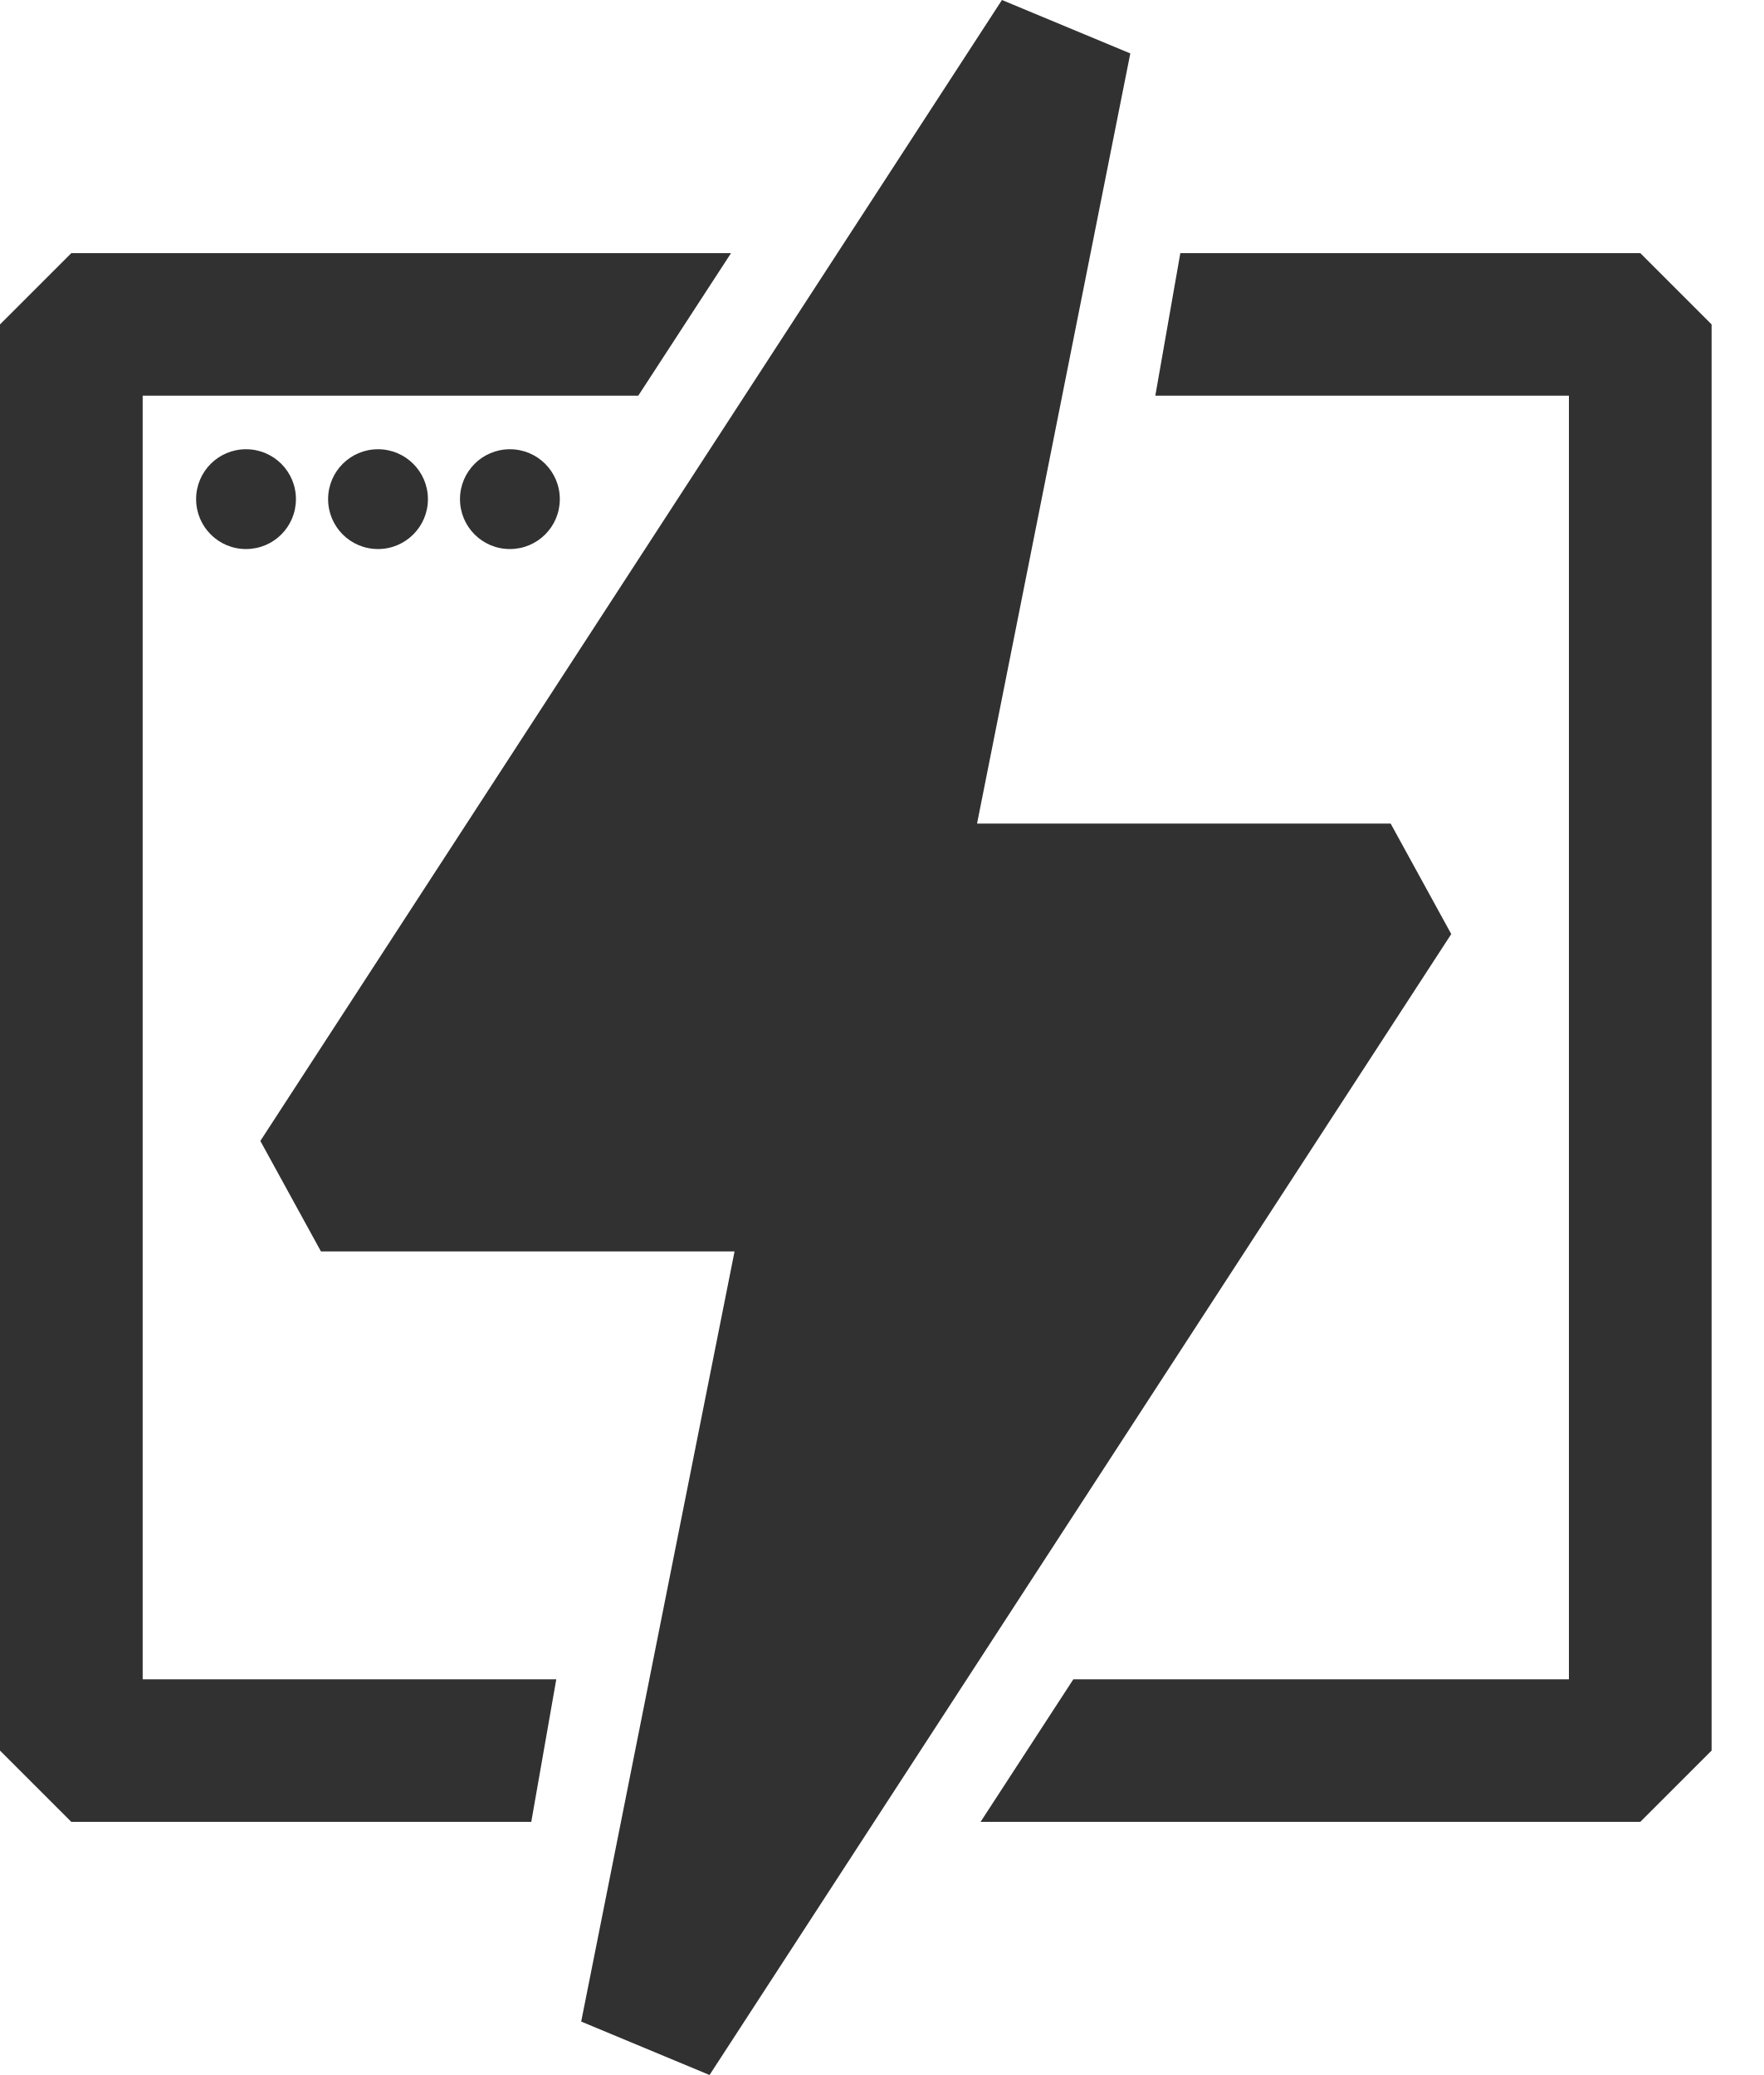
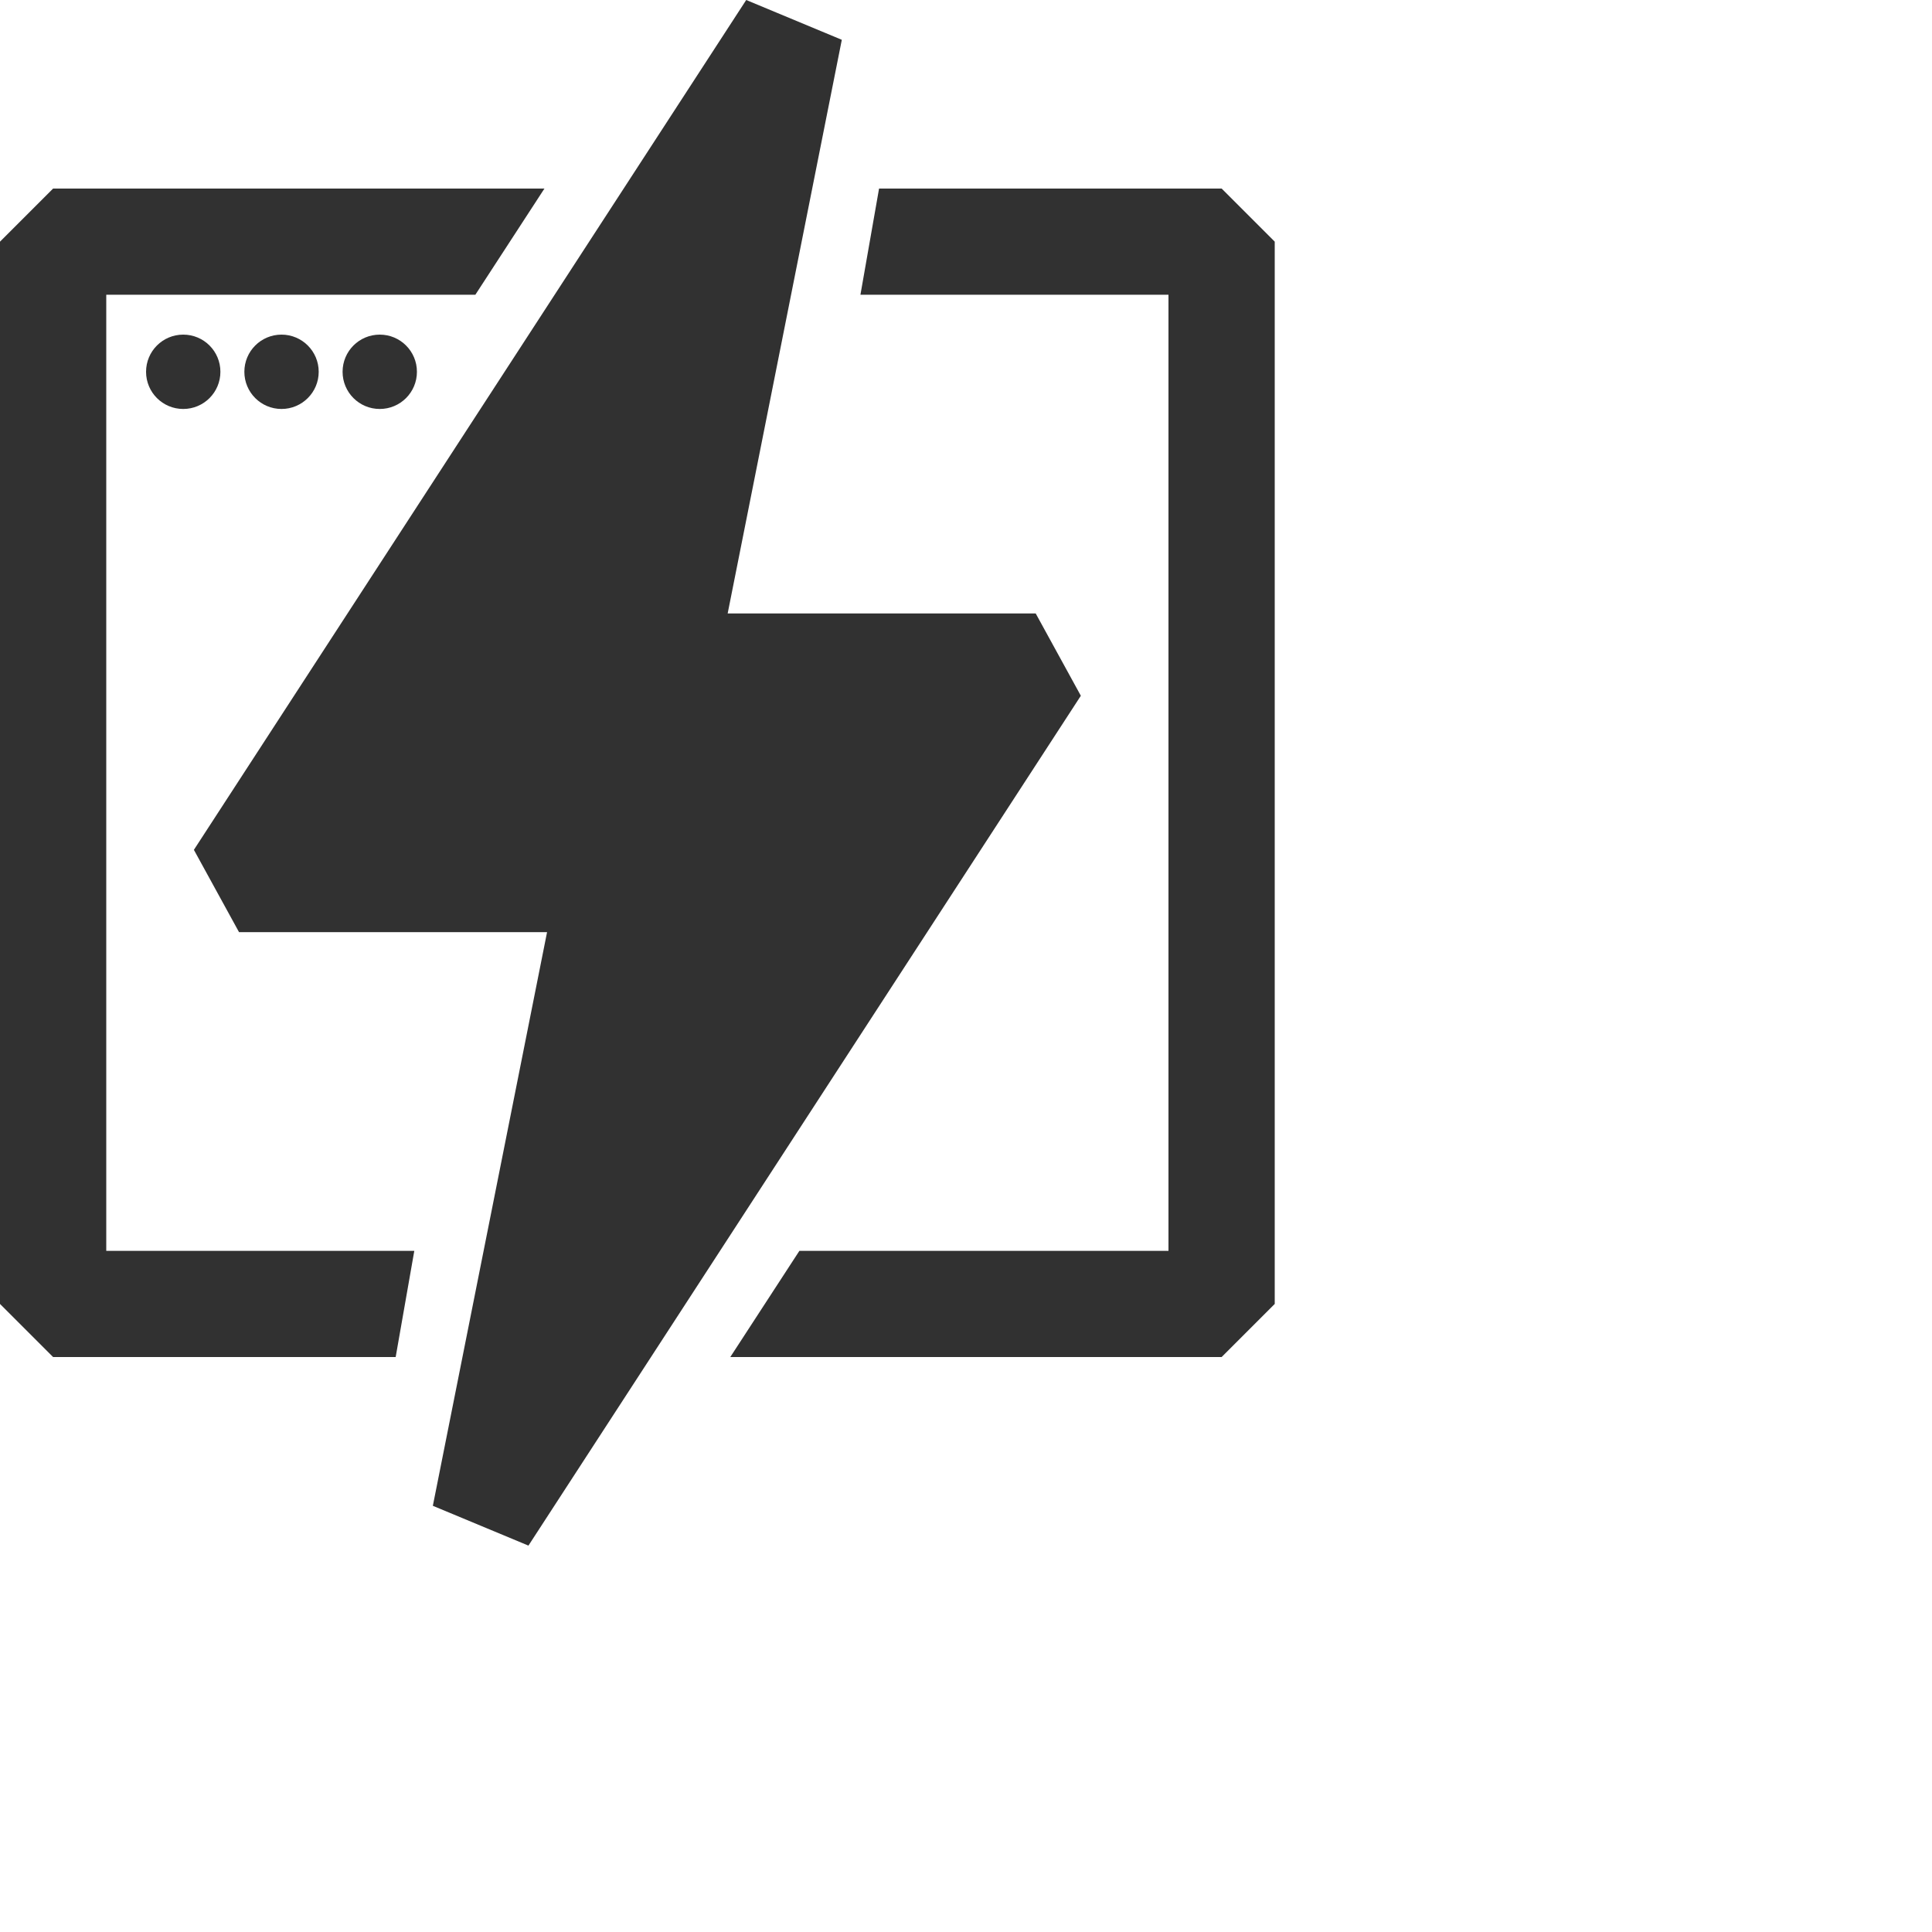
- <svg xmlns="http://www.w3.org/2000/svg" width="17" height="20" viewBox="0 0 17 20" fill="none">
+ <svg xmlns="http://www.w3.org/2000/svg" width="25" height="25" viewBox="0 0 25 25" fill="none">
  <path d="M7.045 2.44L6.151 3.814H1.375V16.186H5.361L5.12 17.56H0.687L0 16.873V3.127L0.687 2.44H7.045ZM11.375 2.44H15.808L16.495 3.127V16.873L15.808 17.56H9.45L10.344 16.186H15.12V3.814H11.134L11.375 2.44Z" fill="#313131" />
  <path d="M7.079 12.062H3.093L2.509 10.997L9.656 0L10.893 0.515L9.416 7.938H13.402L13.986 9.003L6.838 20L5.601 19.485L7.079 12.062Z" fill="#313131" />
  <path d="M2.371 5.292C2.637 5.292 2.852 5.077 2.852 4.811C2.852 4.545 2.637 4.33 2.371 4.33C2.105 4.33 1.89 4.545 1.89 4.811C1.89 5.077 2.105 5.292 2.371 5.292Z" fill="#313131" />
  <path d="M3.643 5.292C3.908 5.292 4.124 5.077 4.124 4.811C4.124 4.545 3.908 4.33 3.643 4.33C3.377 4.33 3.162 4.545 3.162 4.811C3.162 5.077 3.377 5.292 3.643 5.292Z" fill="#313131" />
  <path d="M4.914 5.292C5.18 5.292 5.395 5.077 5.395 4.811C5.395 4.545 5.18 4.33 4.914 4.33C4.648 4.33 4.433 4.545 4.433 4.811C4.433 5.077 4.648 5.292 4.914 5.292Z" fill="#313131" />
</svg>
